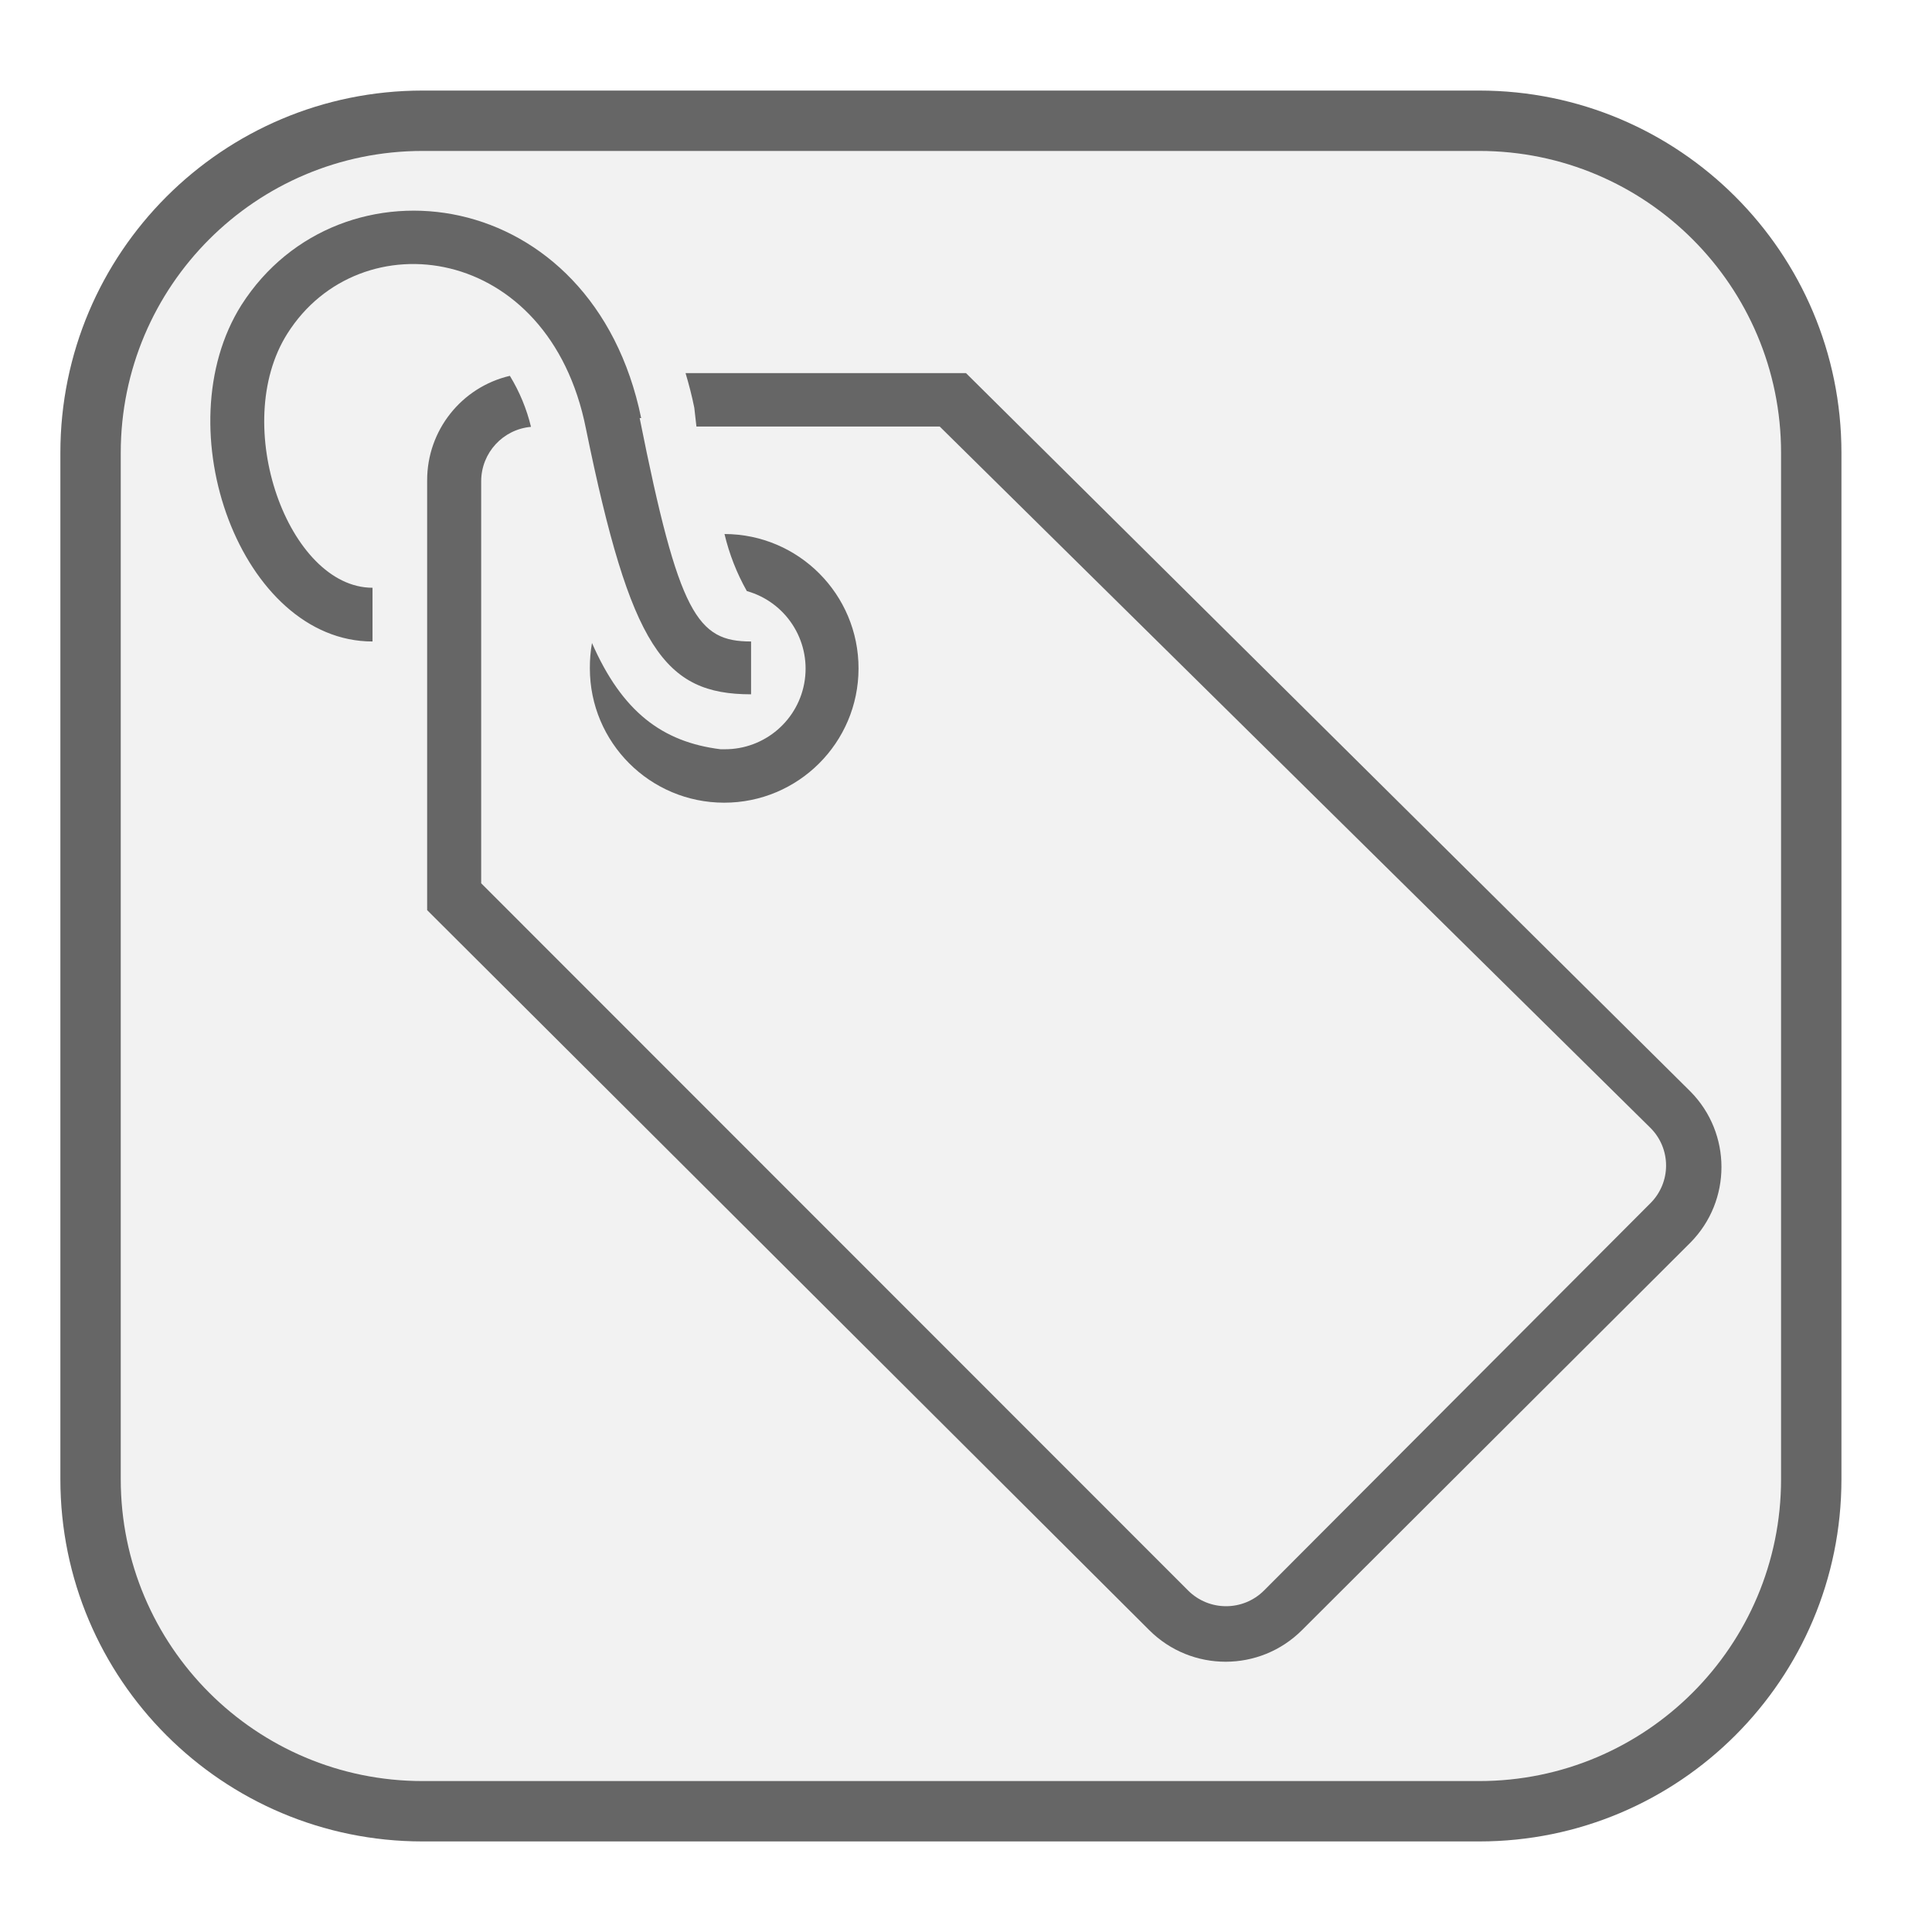
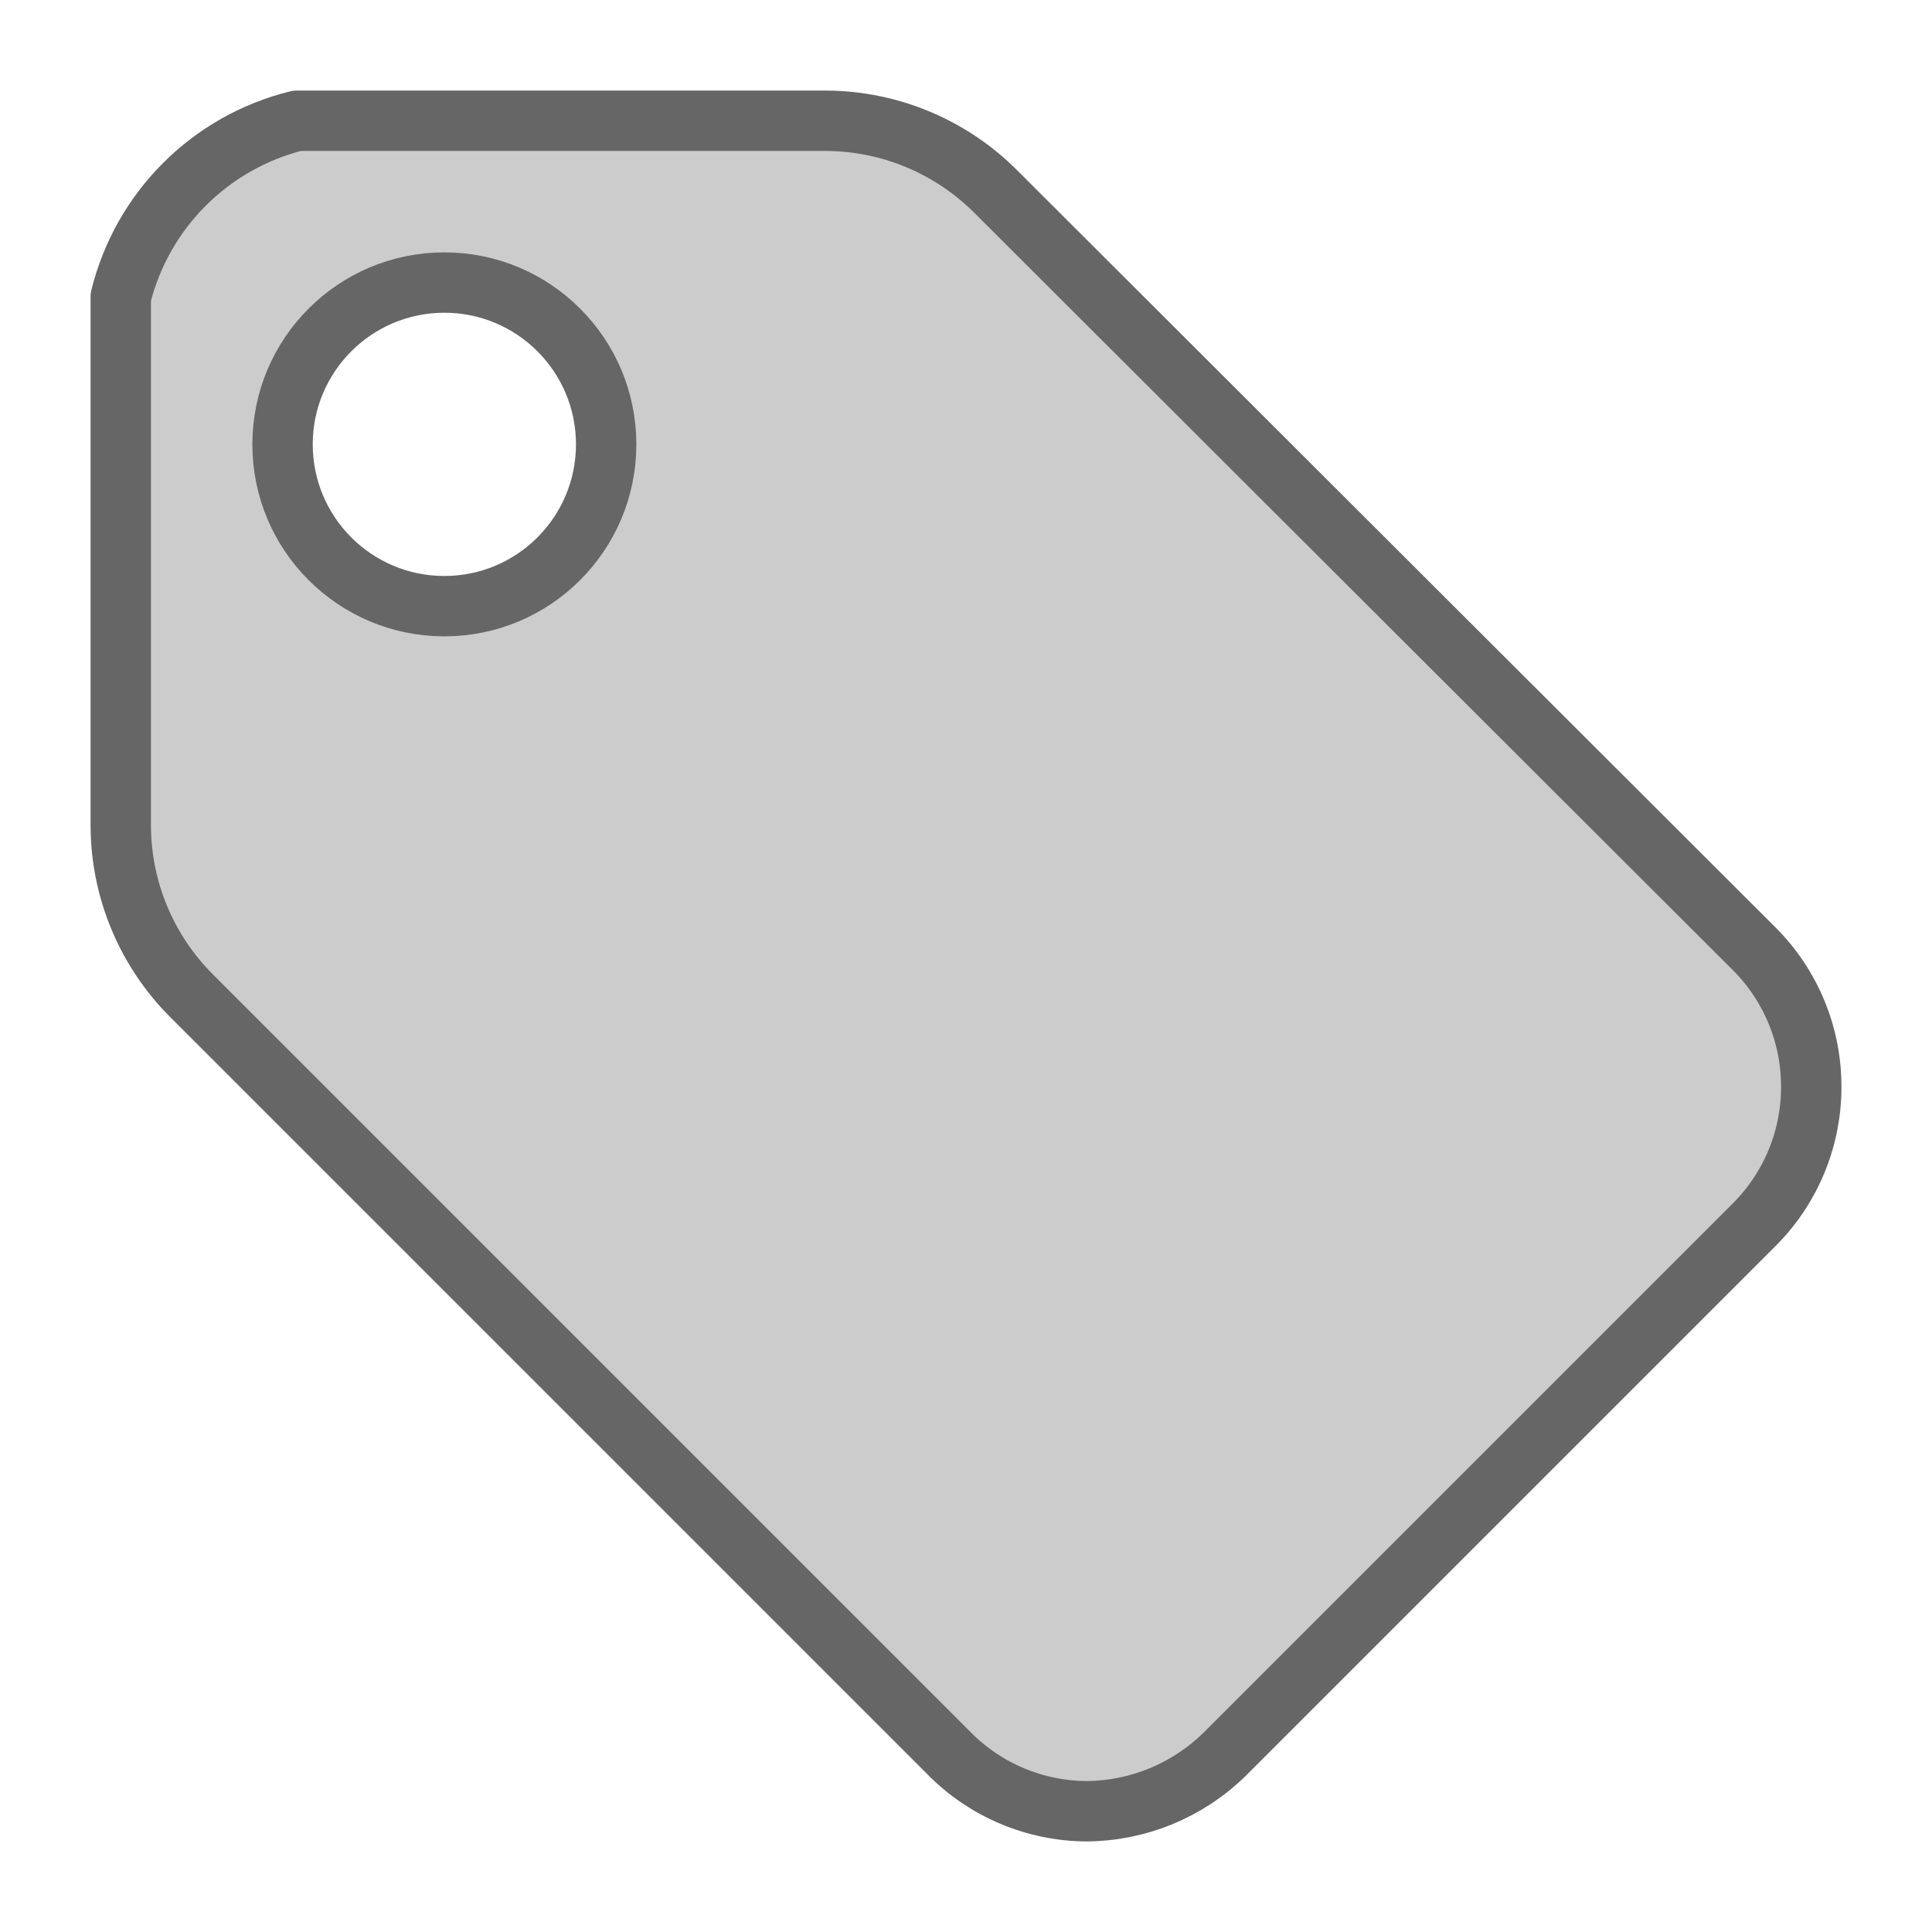
- <svg xmlns="http://www.w3.org/2000/svg" viewBox="0 0 64 64">
-   <g id="treeicon-bg">
-     <rect x="3" y="4" width="56.98" height="56" rx="11" ry="11" style="fill:#f2f2f2" />
-     <path d="M49,5A10,10,0,0,1,59,15V49A10,10,0,0,1,49,59H14A10,10,0,0,1,4,49V15A10,10,0,0,1,14,5H49m0-2H14A12,12,0,0,0,2,15V49A12,12,0,0,0,14,61H49A12,12,0,0,0,61,49V15A12,12,0,0,0,49,3Z" style="fill:#666" />
-   </g>
-   <g id="attribute">
-     <g id="icon-145-tag-cord">
-       <path id="tag-cord" d="M22.66,12.36H32L56,36.16a3.56,3.56,0,0,1,0,5L43.13,54a3.58,3.58,0,0,1-5.06,0L14.15,30.15V15.91a3.55,3.55,0,0,1,2.74-3.46,5.92,5.92,0,0,1,.7,1.69,1.81,1.81,0,0,0-1.65,1.79V29.26L39.36,52.69a1.78,1.78,0,0,0,2.51,0l12.8-12.83a1.76,1.76,0,0,0,0-2.5L31.13,14.13H23.07L23,13.51c-.08-.4-.18-.78-.29-1.15ZM24,17.69h0a4.45,4.45,0,1,1-4.46,4.45,4.68,4.68,0,0,1,.07-.84c1,2.28,2.33,3.28,4.26,3.52H24a2.67,2.67,0,0,0,.74-5.24v0A7.23,7.23,0,0,1,24,17.69Zm-2.76-3.84C19.64,6.08,11.26,5,8,10.1c-2.59,4.1,0,11.15,4.34,11.15V19.47c-2.78,0-4.74-5.39-2.82-8.42,2.4-3.8,8.67-3,9.89,3.15C20.89,21.45,22,23,24.88,23V21.25c-1.78,0-2.39-.88-3.69-7.4Z" style="fill:#666" />
-     </g>
+ <svg xmlns="http://www.w3.org/2000/svg" id="Ebene_1" data-name="Ebene 1" viewBox="0 0 16 16">
+   <path d="M14.46,7.71l-5.94-6A2.21,2.21,0,0,0,7,1.12H2.39A1.27,1.27,0,0,0,1.12,2.38V7a2.24,2.24,0,0,0,.64,1.57l5.93,5.93a1.83,1.83,0,0,0,2.6,0h0l4.16-4.16a1.84,1.84,0,0,0,0-2.59h0ZM3.65,4.91A1.27,1.27,0,1,1,4.91,3.64,1.26,1.26,0,0,1,3.65,4.91Z" style="fill:#ccc" />
+   <g id="Xmas_Tag" data-name="Xmas Tag">
+     <path id="_Path_" data-name=" Path " d="M1,2.46V6.84a2,2,0,0,0,.59,1.41l6.27,6.27A1.61,1.61,0,0,0,9,15H9a1.65,1.65,0,0,0,1.14-.47l4.39-4.39A1.61,1.61,0,0,0,15,9h0a1.61,1.61,0,0,0-.47-1.14L8.25,1.59A2,2,0,0,0,6.84,1H2.46A2,2,0,0,0,1,2.46Z" style="fill:none;stroke:#666;stroke-linecap:round;stroke-linejoin:round;stroke-width:0.5px" />
+     <ellipse id="_Path_2" data-name=" Path 2" cx="3.68" cy="3.68" rx="1.34" ry="1.34" style="fill:none;stroke:#666;stroke-linecap:round;stroke-linejoin:round;stroke-width:0.5px" />
  </g>
</svg>
